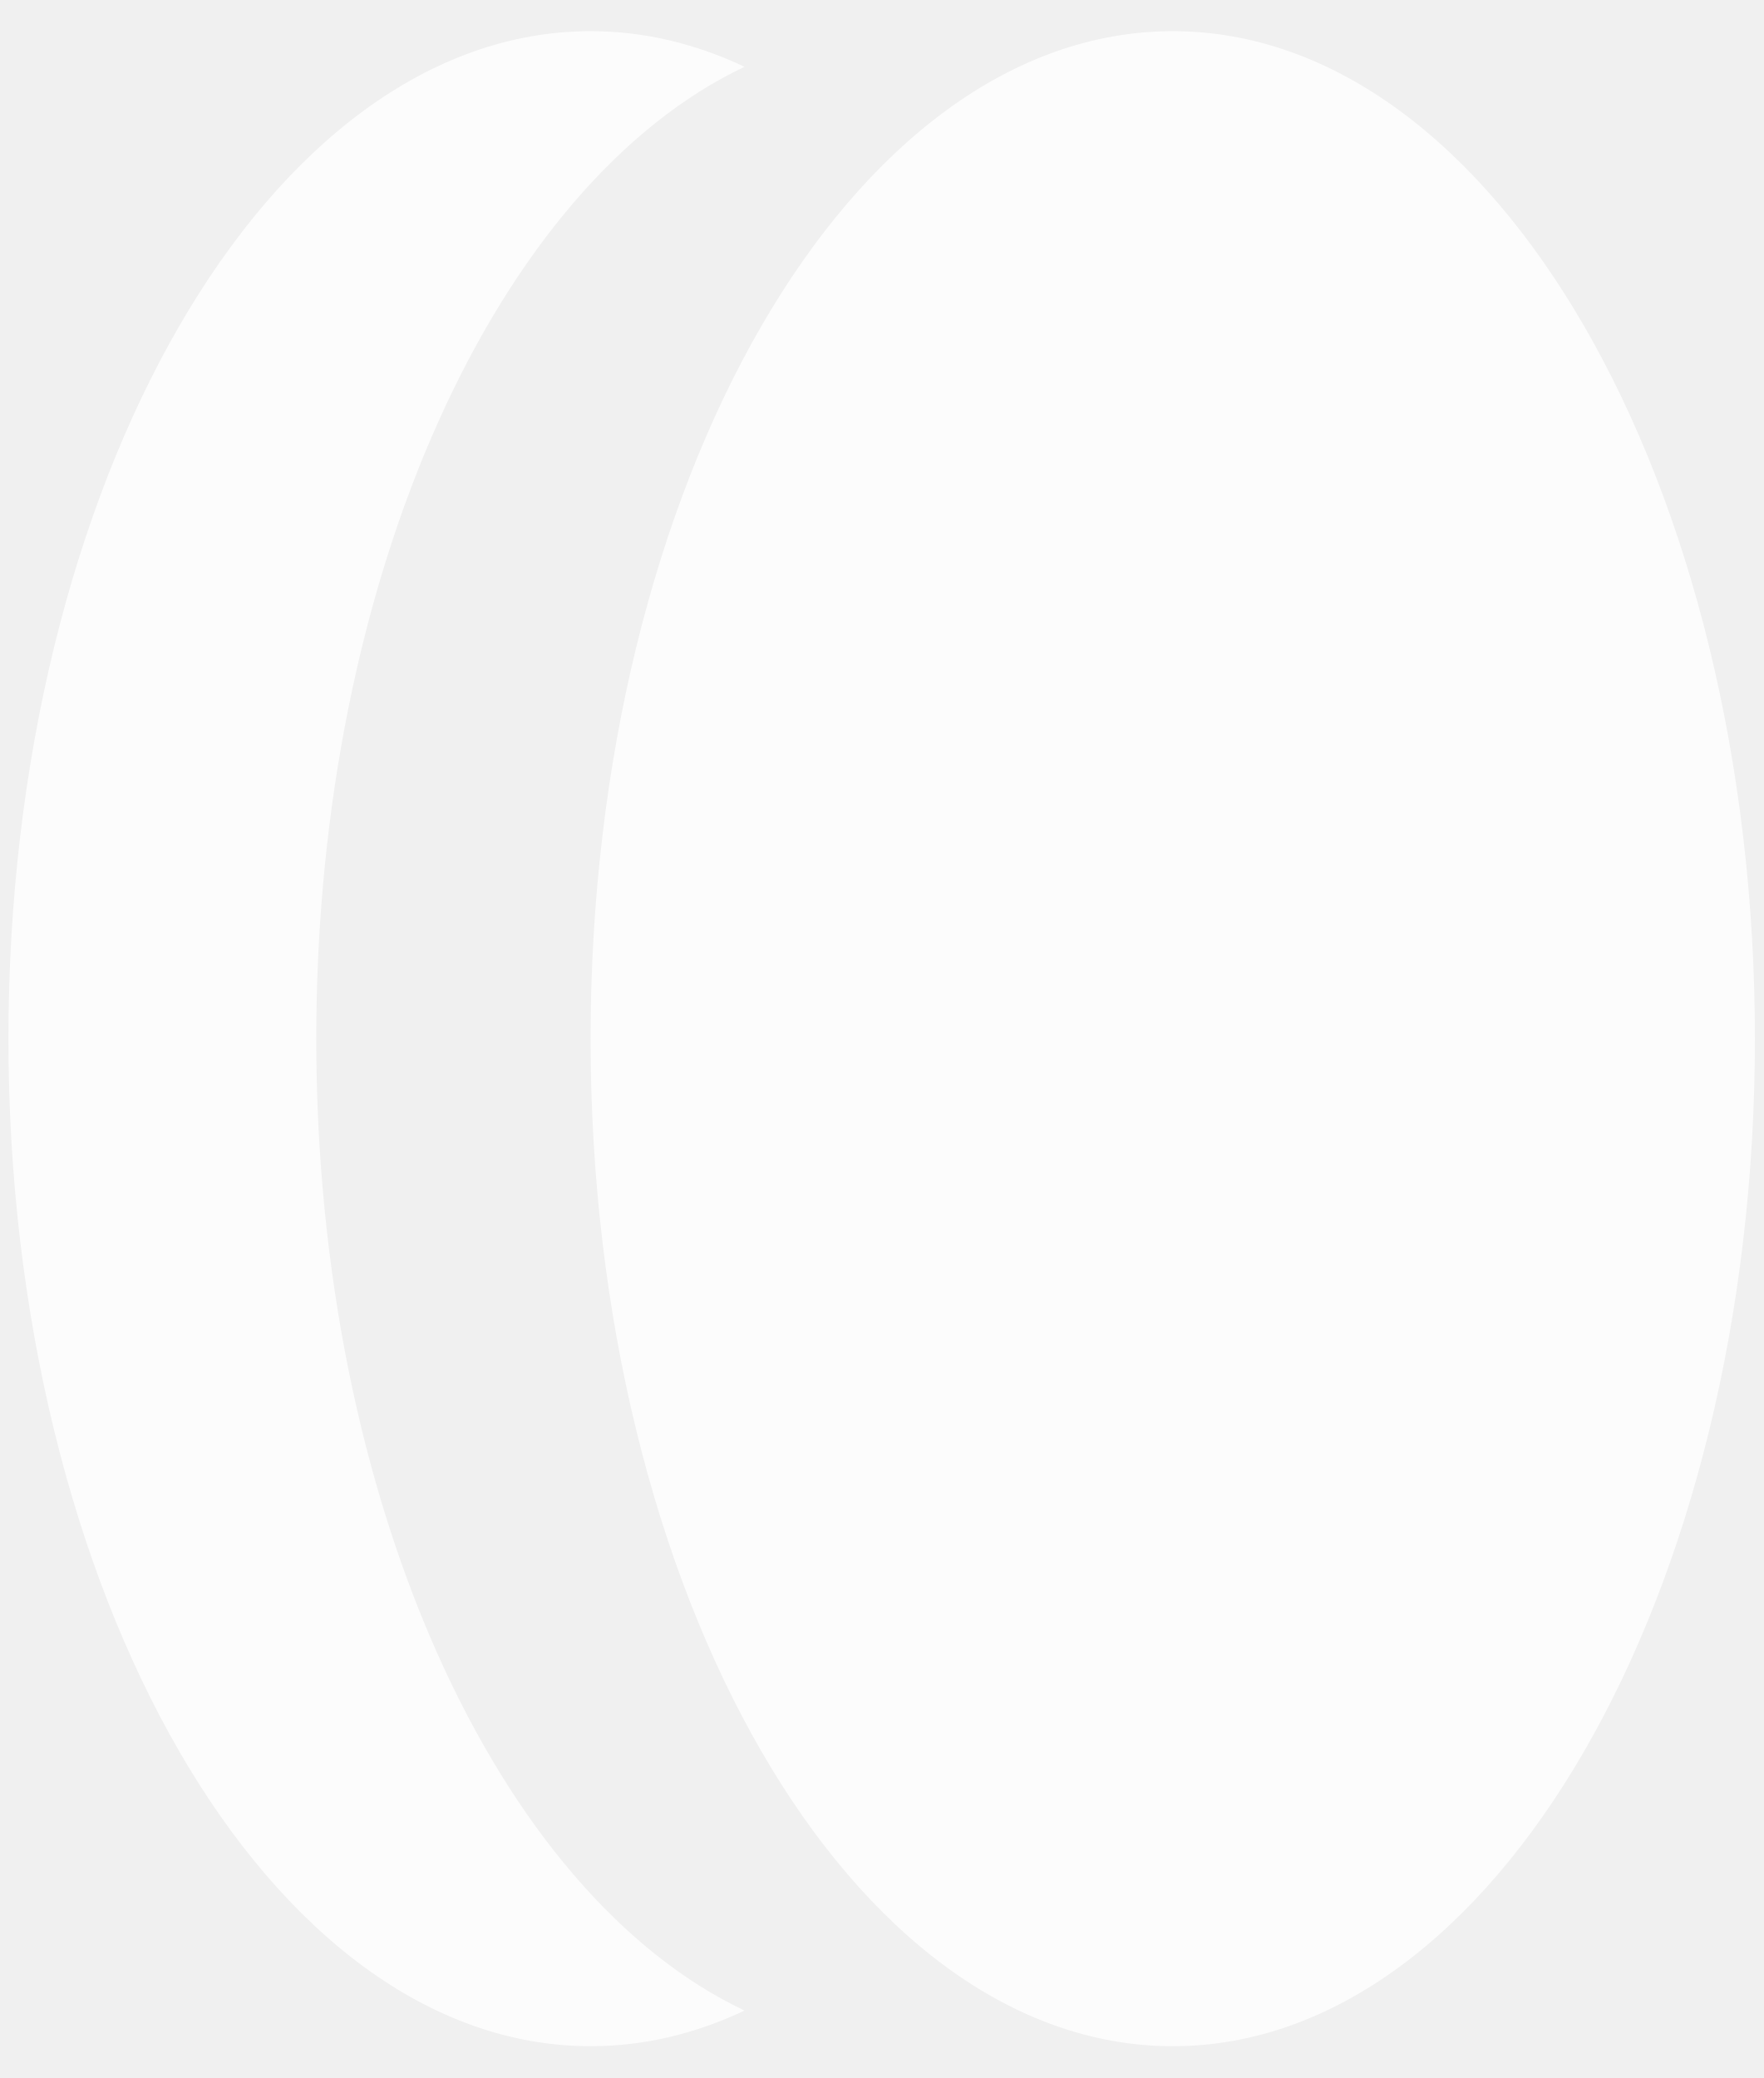
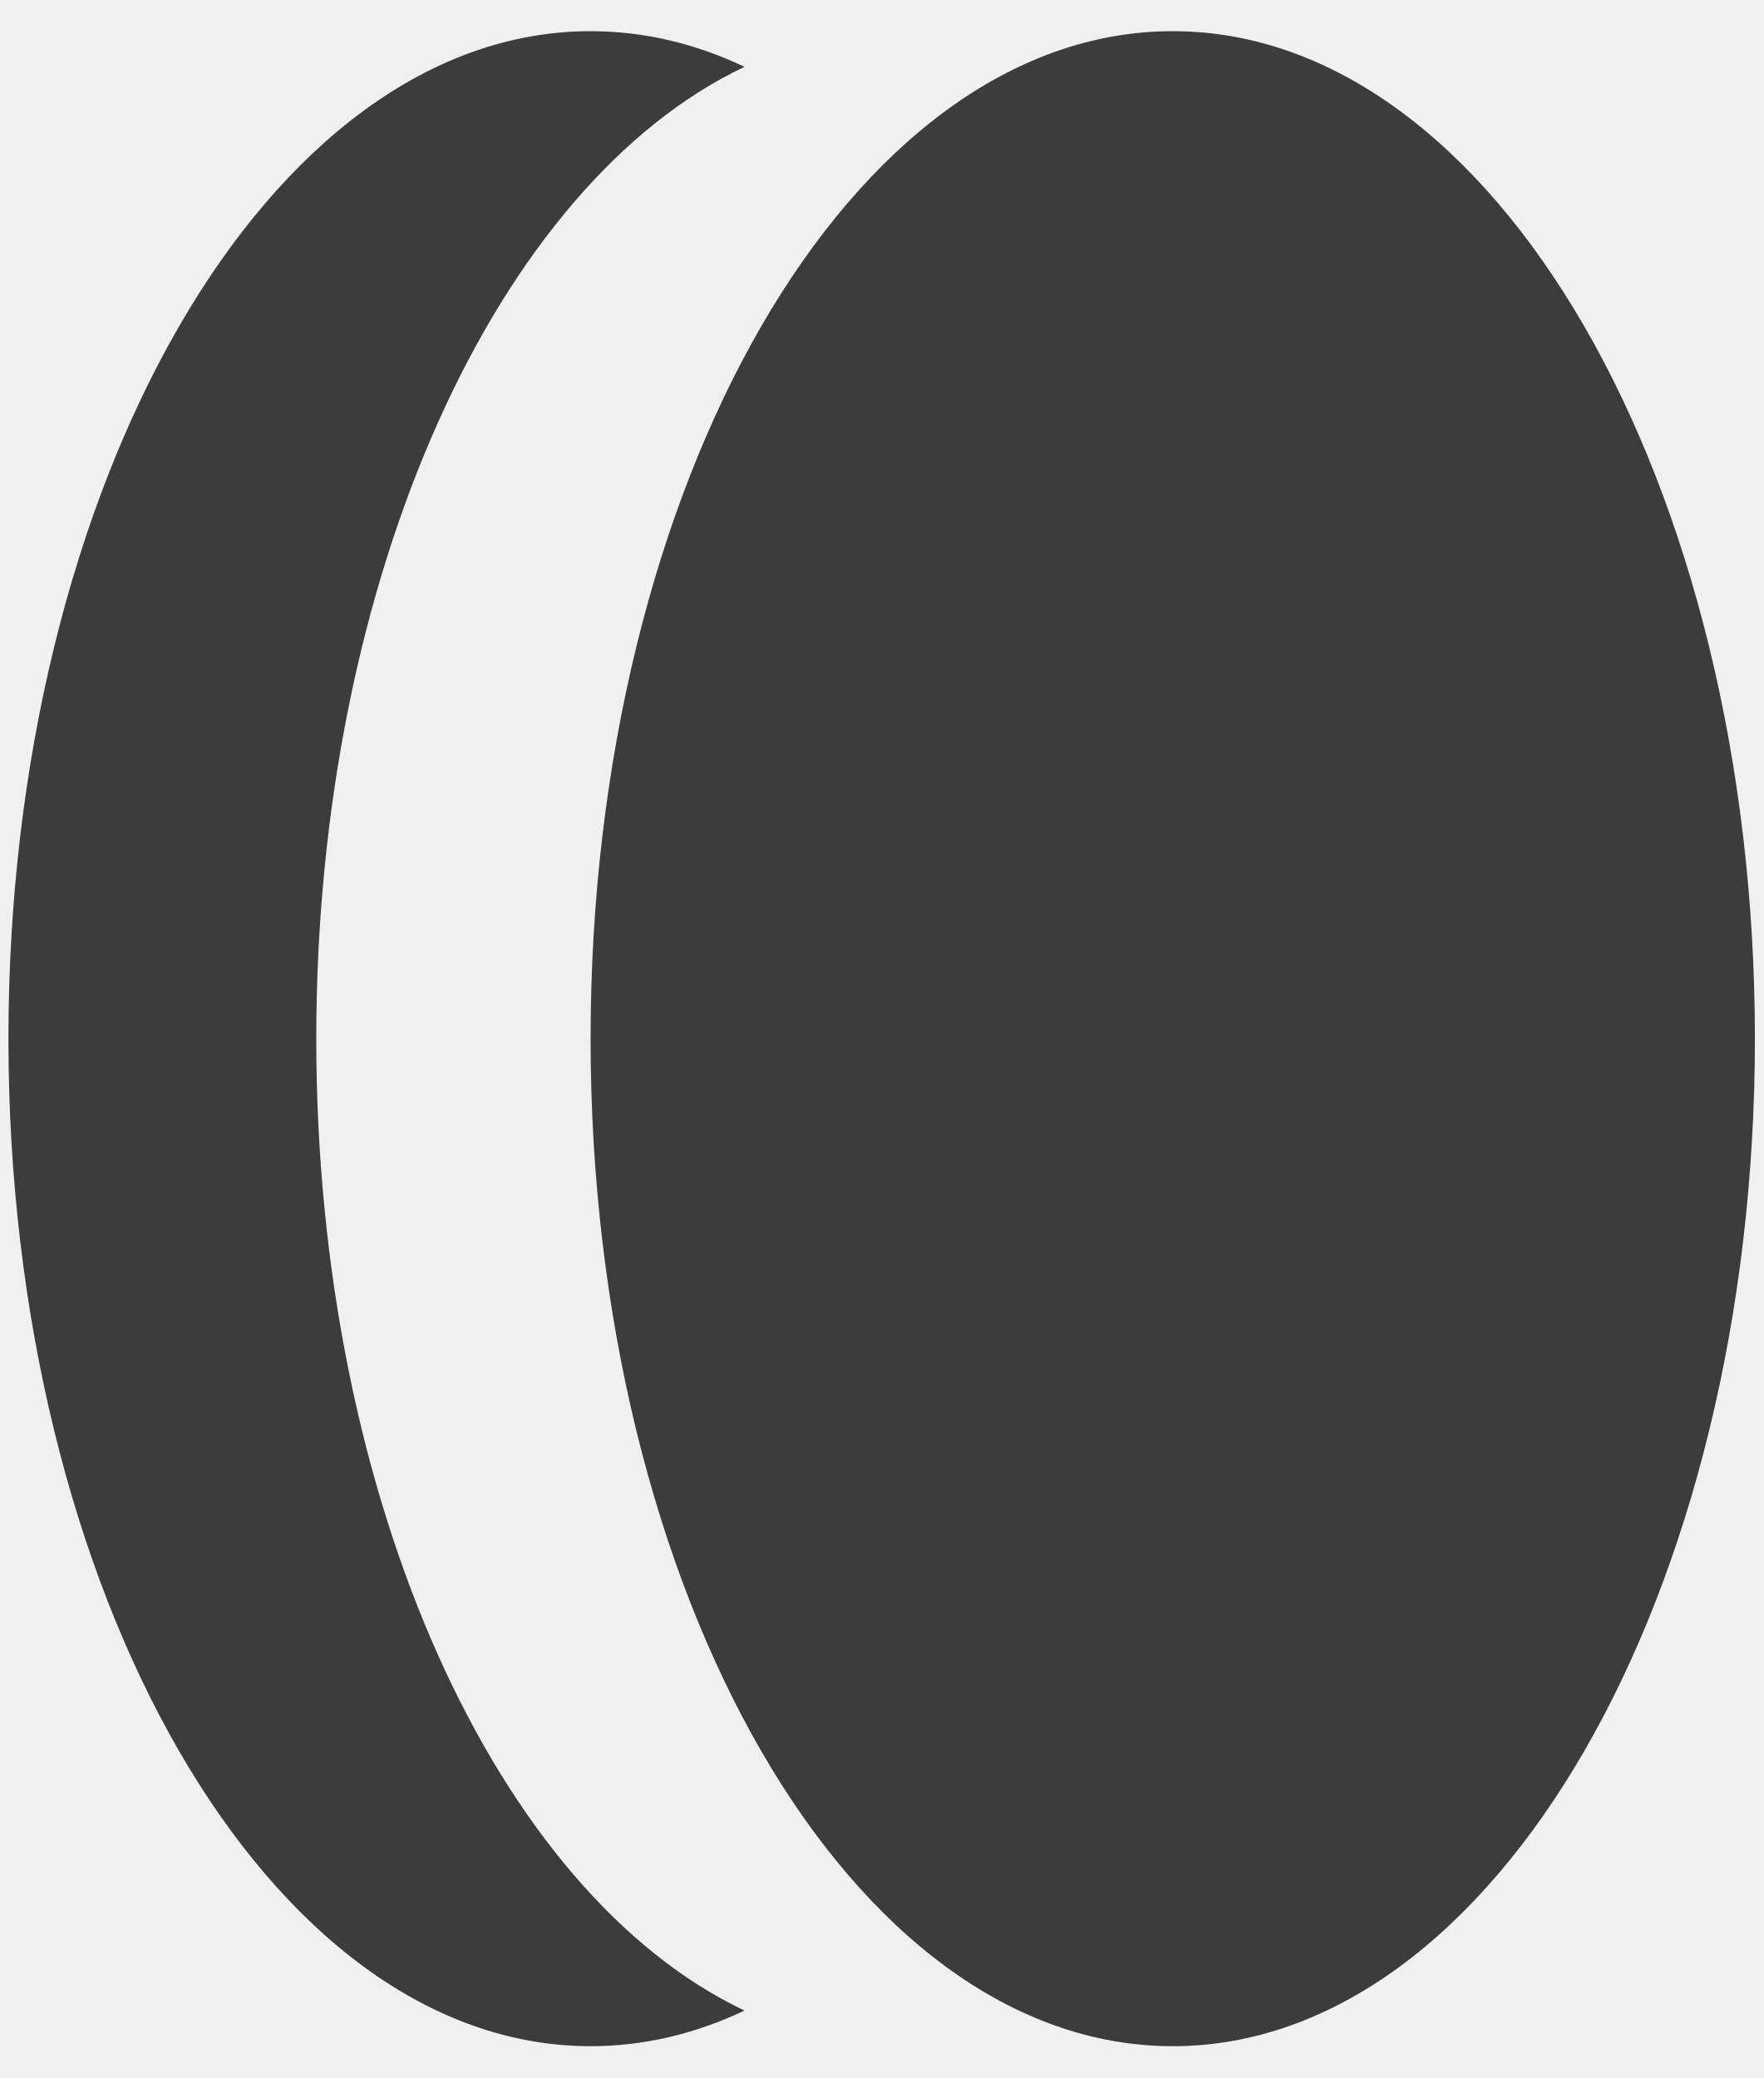
<svg xmlns="http://www.w3.org/2000/svg" width="100%" height="100%" viewBox="0 0 28 33" version="1.1" xml:space="preserve" style="fill-rule:evenodd;clip-rule:evenodd;stroke-linejoin:round;stroke-miterlimit:1.414;">
-   <path id="gold" d="M11.822,31.929c-0.778,0.369 -1.598,0.566 -2.444,0.566c-5.102,0 -9.244,-7.169 -9.244,-16c0,-8.831 4.142,-16 9.244,-16c0.846,0 1.666,0.197 2.444,0.566c-3.917,1.857 -6.8,8.068 -6.8,15.434c0,7.366 2.883,13.577 6.8,15.434Zm6.8,-31.434c5.102,0 9.244,7.169 9.244,16c0,8.831 -4.142,16 -9.244,16c-5.102,0 -9.244,-7.169 -9.244,-16c0,-8.831 4.142,-16 9.244,-16Z" style="fill:#fff;fill-opacity:0.796;" />
+   <path id="gold" d="M11.822,31.929c-0.778,0.369 -1.598,0.566 -2.444,0.566c-5.102,0 -9.244,-7.169 -9.244,-16c0,-8.831 4.142,-16 9.244,-16c0.846,0 1.666,0.197 2.444,0.566c-3.917,1.857 -6.8,8.068 -6.8,15.434c0,7.366 2.883,13.577 6.8,15.434Zm6.8,-31.434c5.102,0 9.244,7.169 9.244,16c0,8.831 -4.142,16 -9.244,16c-5.102,0 -9.244,-7.169 -9.244,-16c0,-8.831 4.142,-16 9.244,-16Z" style="fill:#292929;fill-opacity:0.906;" />
</svg>
